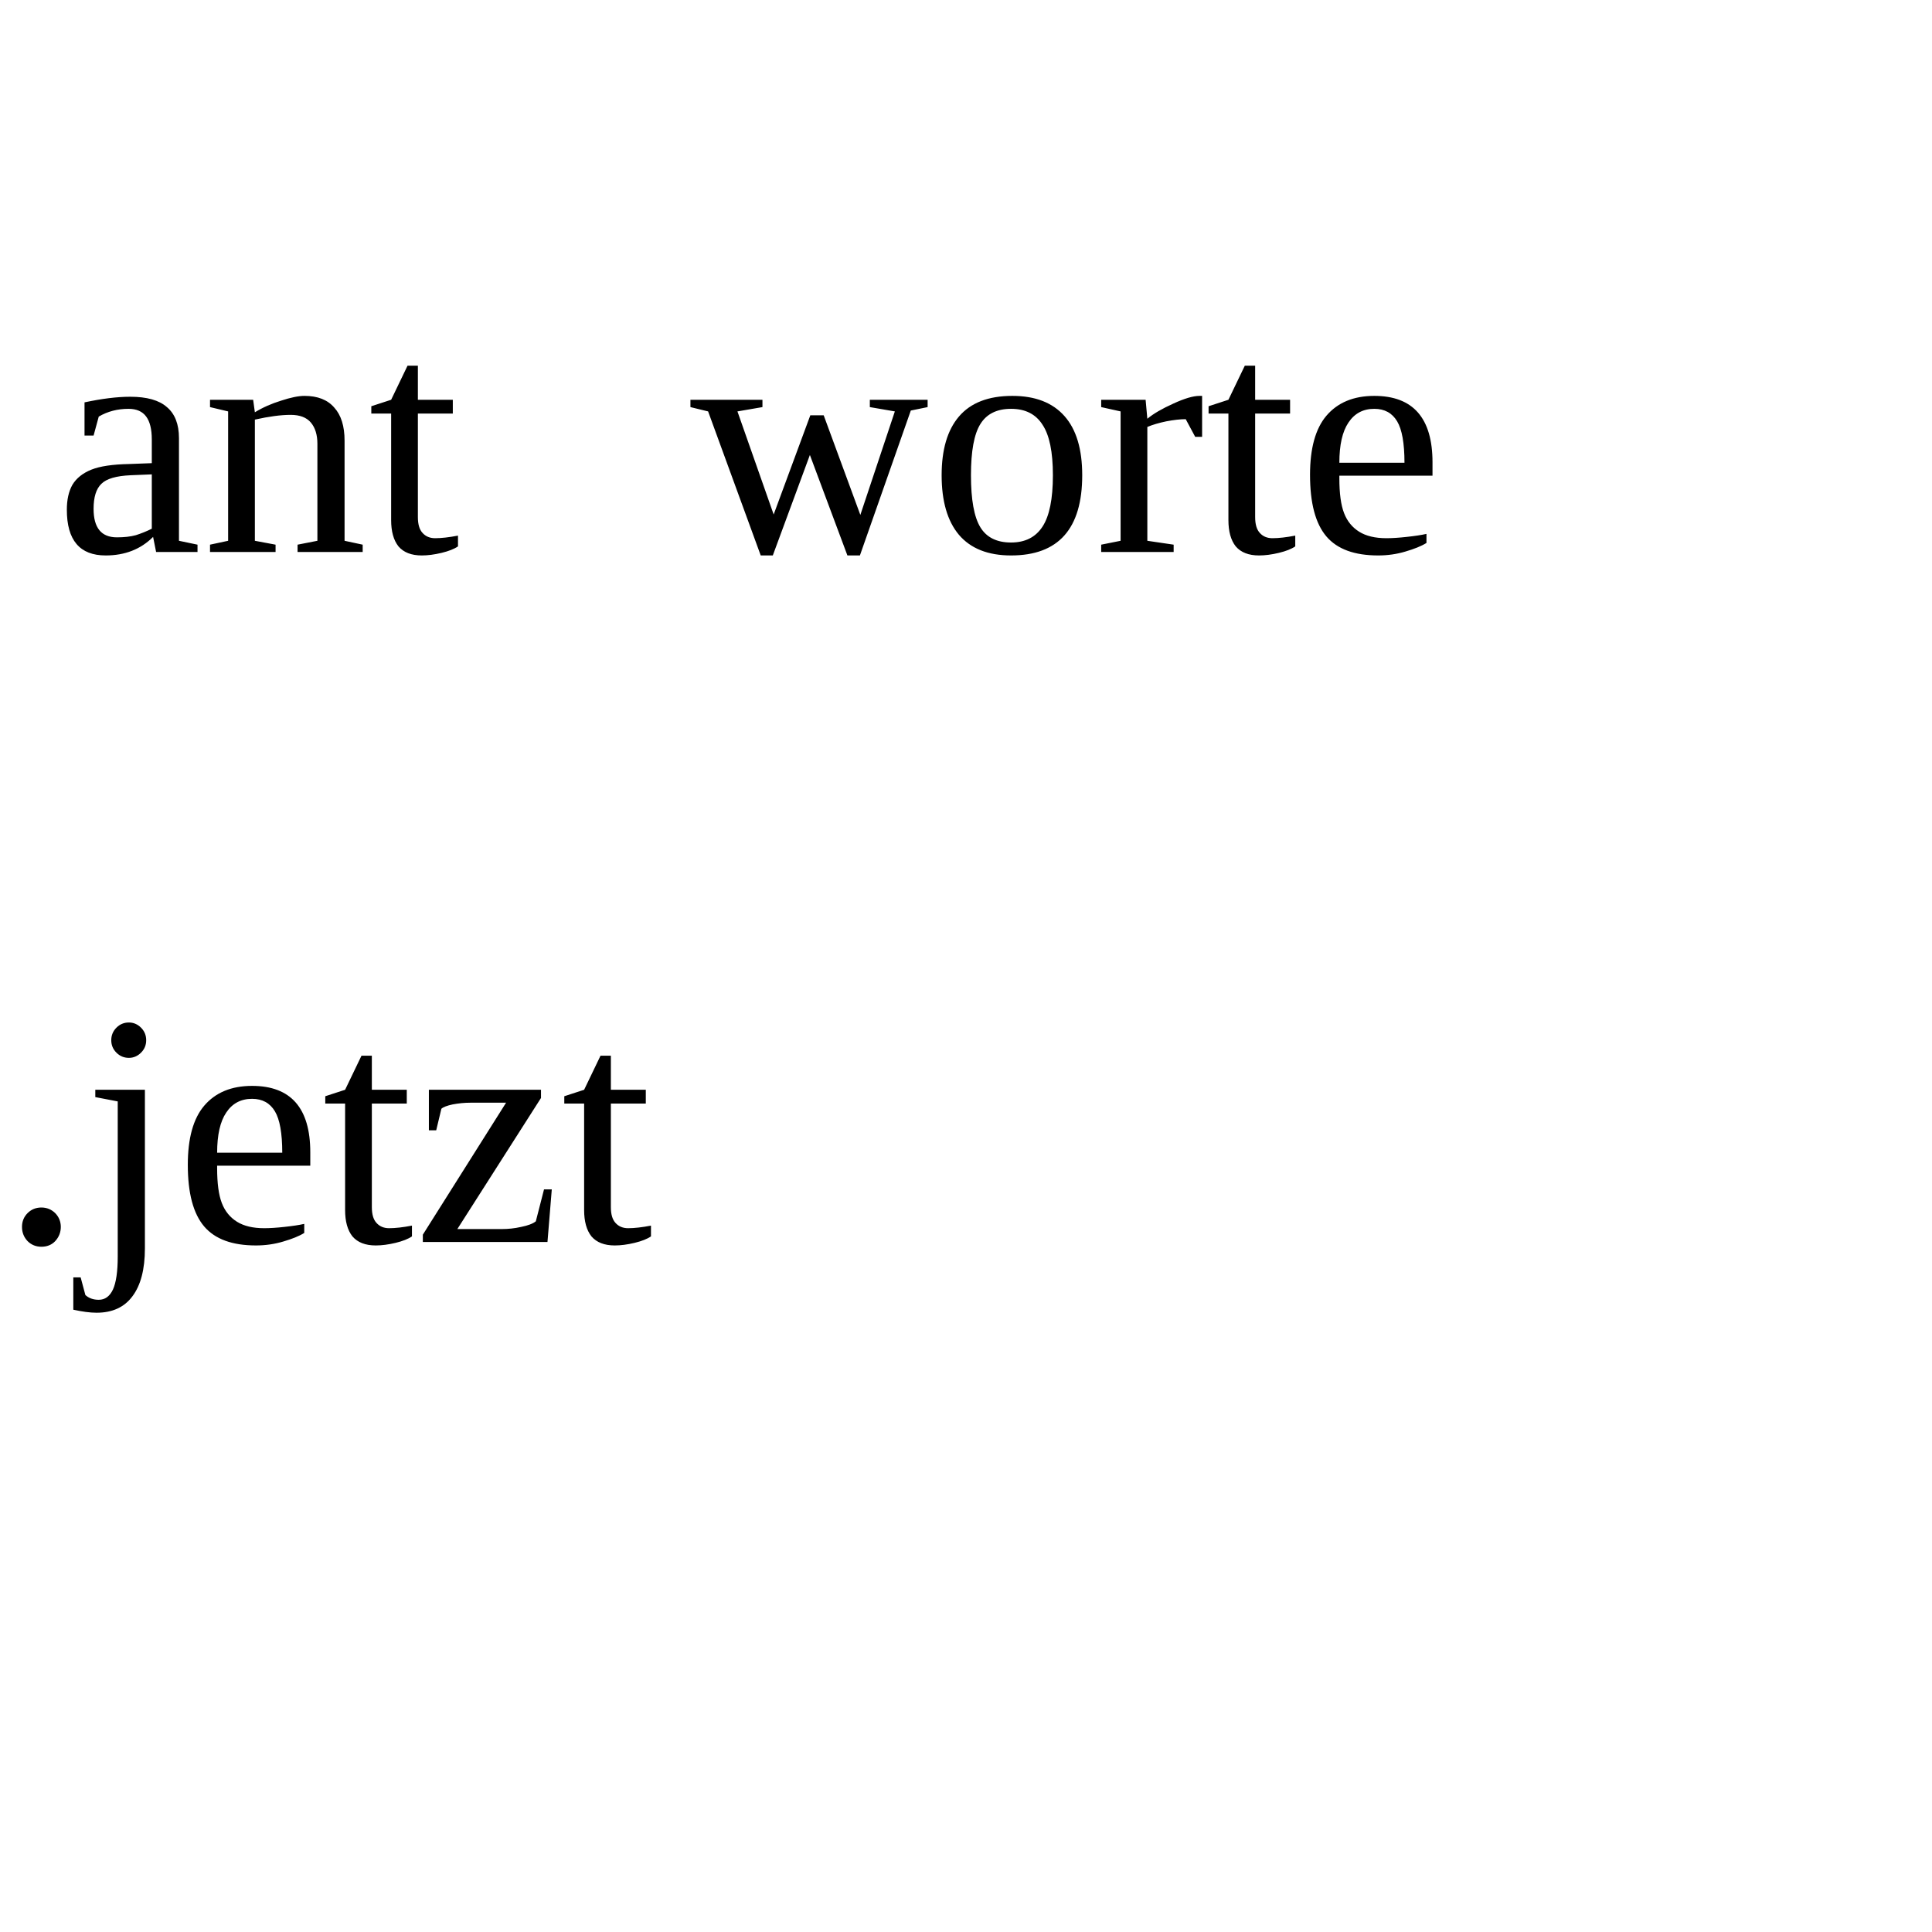
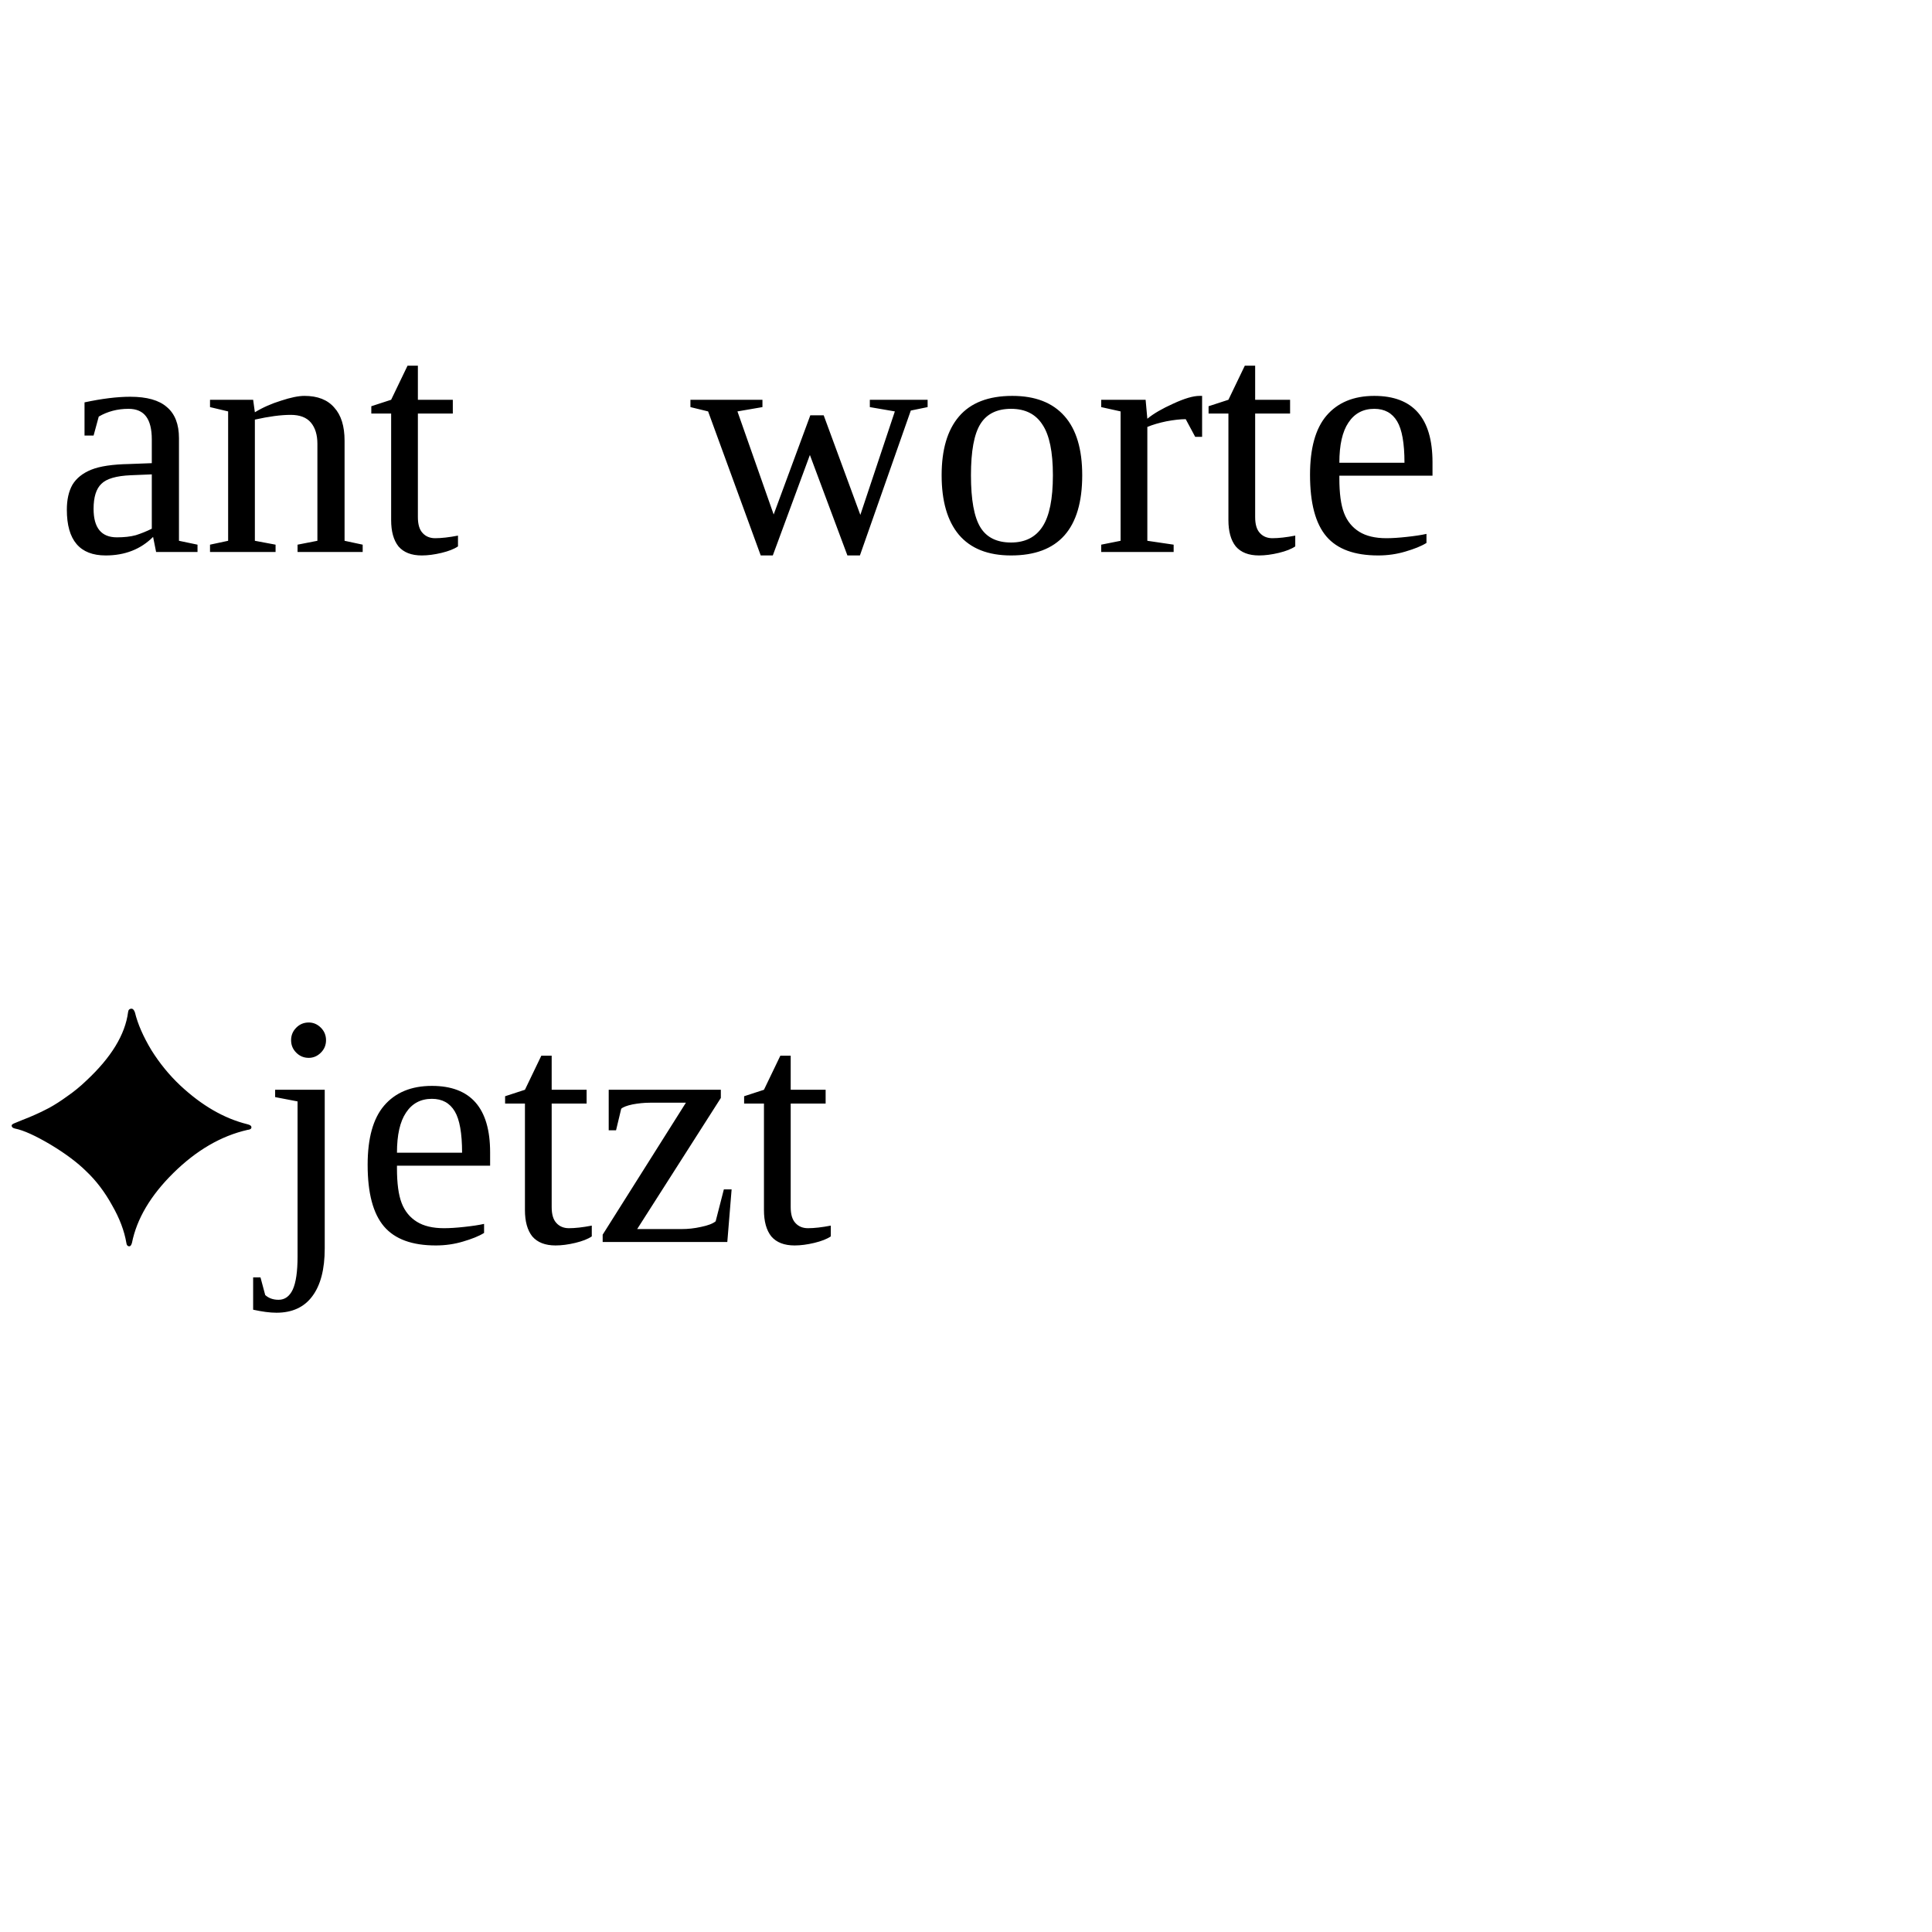
<svg xmlns="http://www.w3.org/2000/svg" id="logo-image" viewBox="0 0 70 70" height="70px" width="70px" font-size="0.9rem">
  <text class="arsnova-logo-ars" x="2" y="20">ant
  </text>
  <text class="arsnova-logo-nova" x="25" y="20">worte
  </text>
-   <text class="arsnova-logo-click" style="font-size: 1.5rem;" x="0" y="45">.jetzt
+   <text class="arsnova-logo-click" style="font-size: 1.5rem;" x="0" y="45">✦jetzt
  </text>
</svg>
